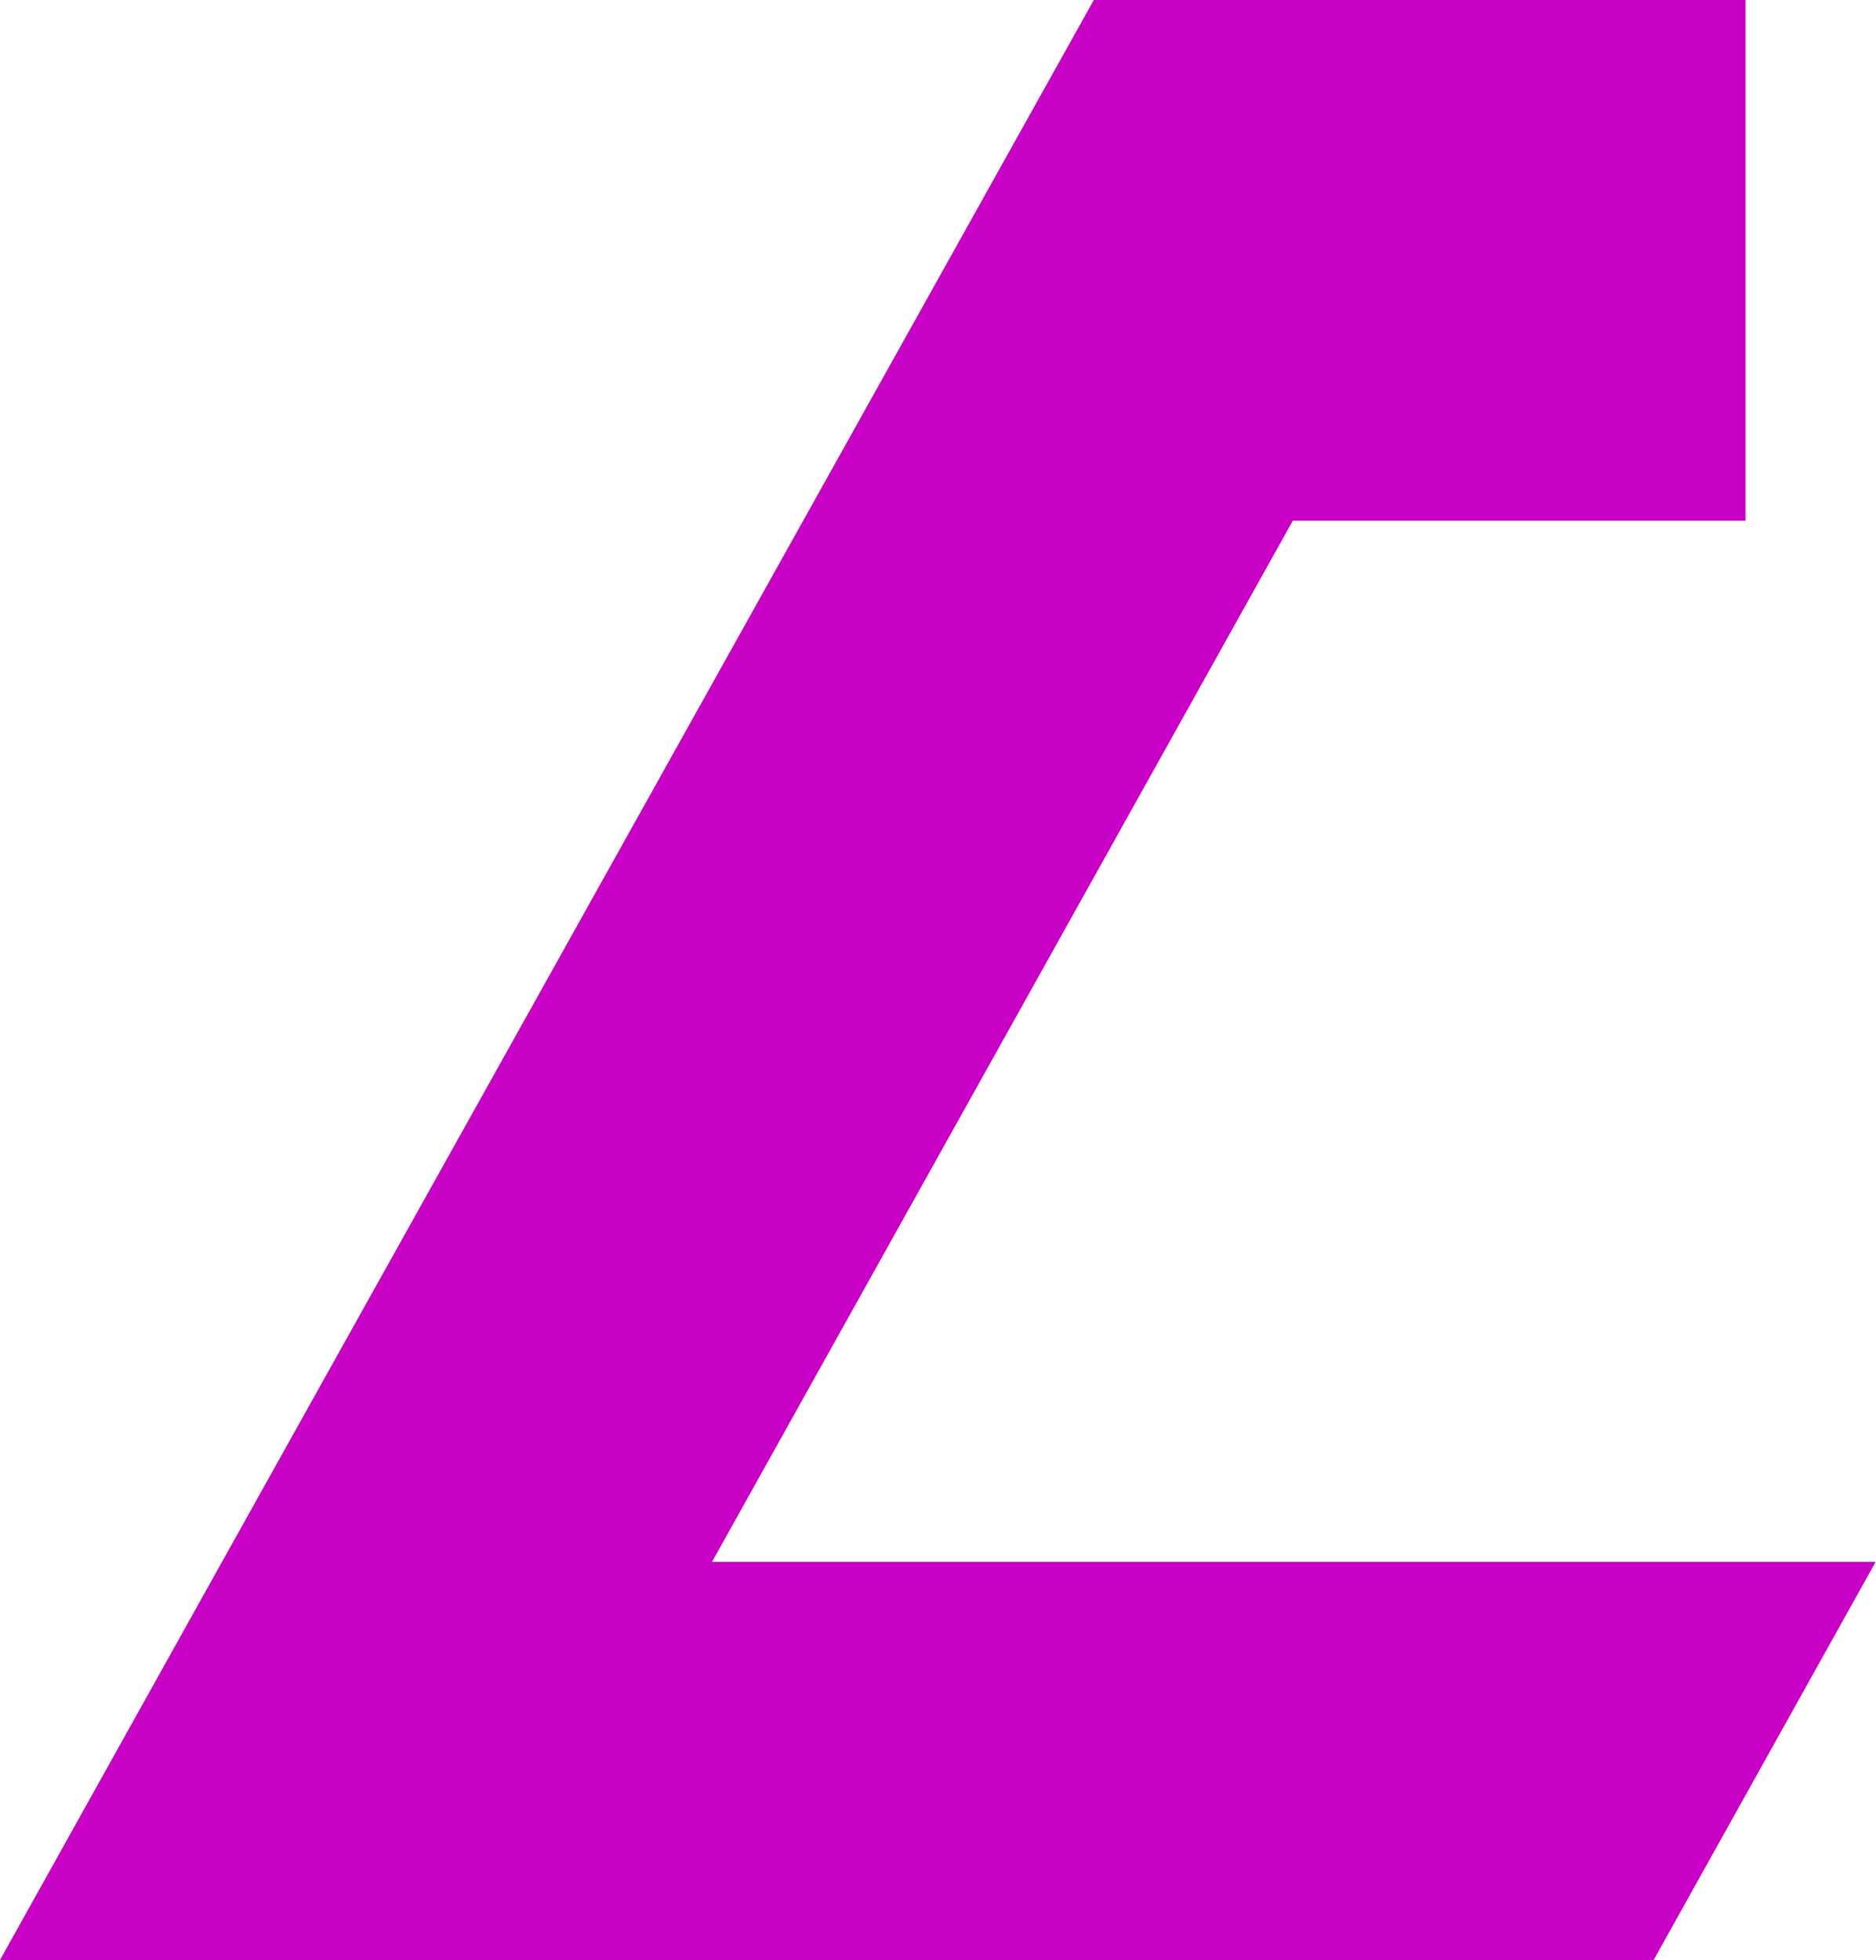
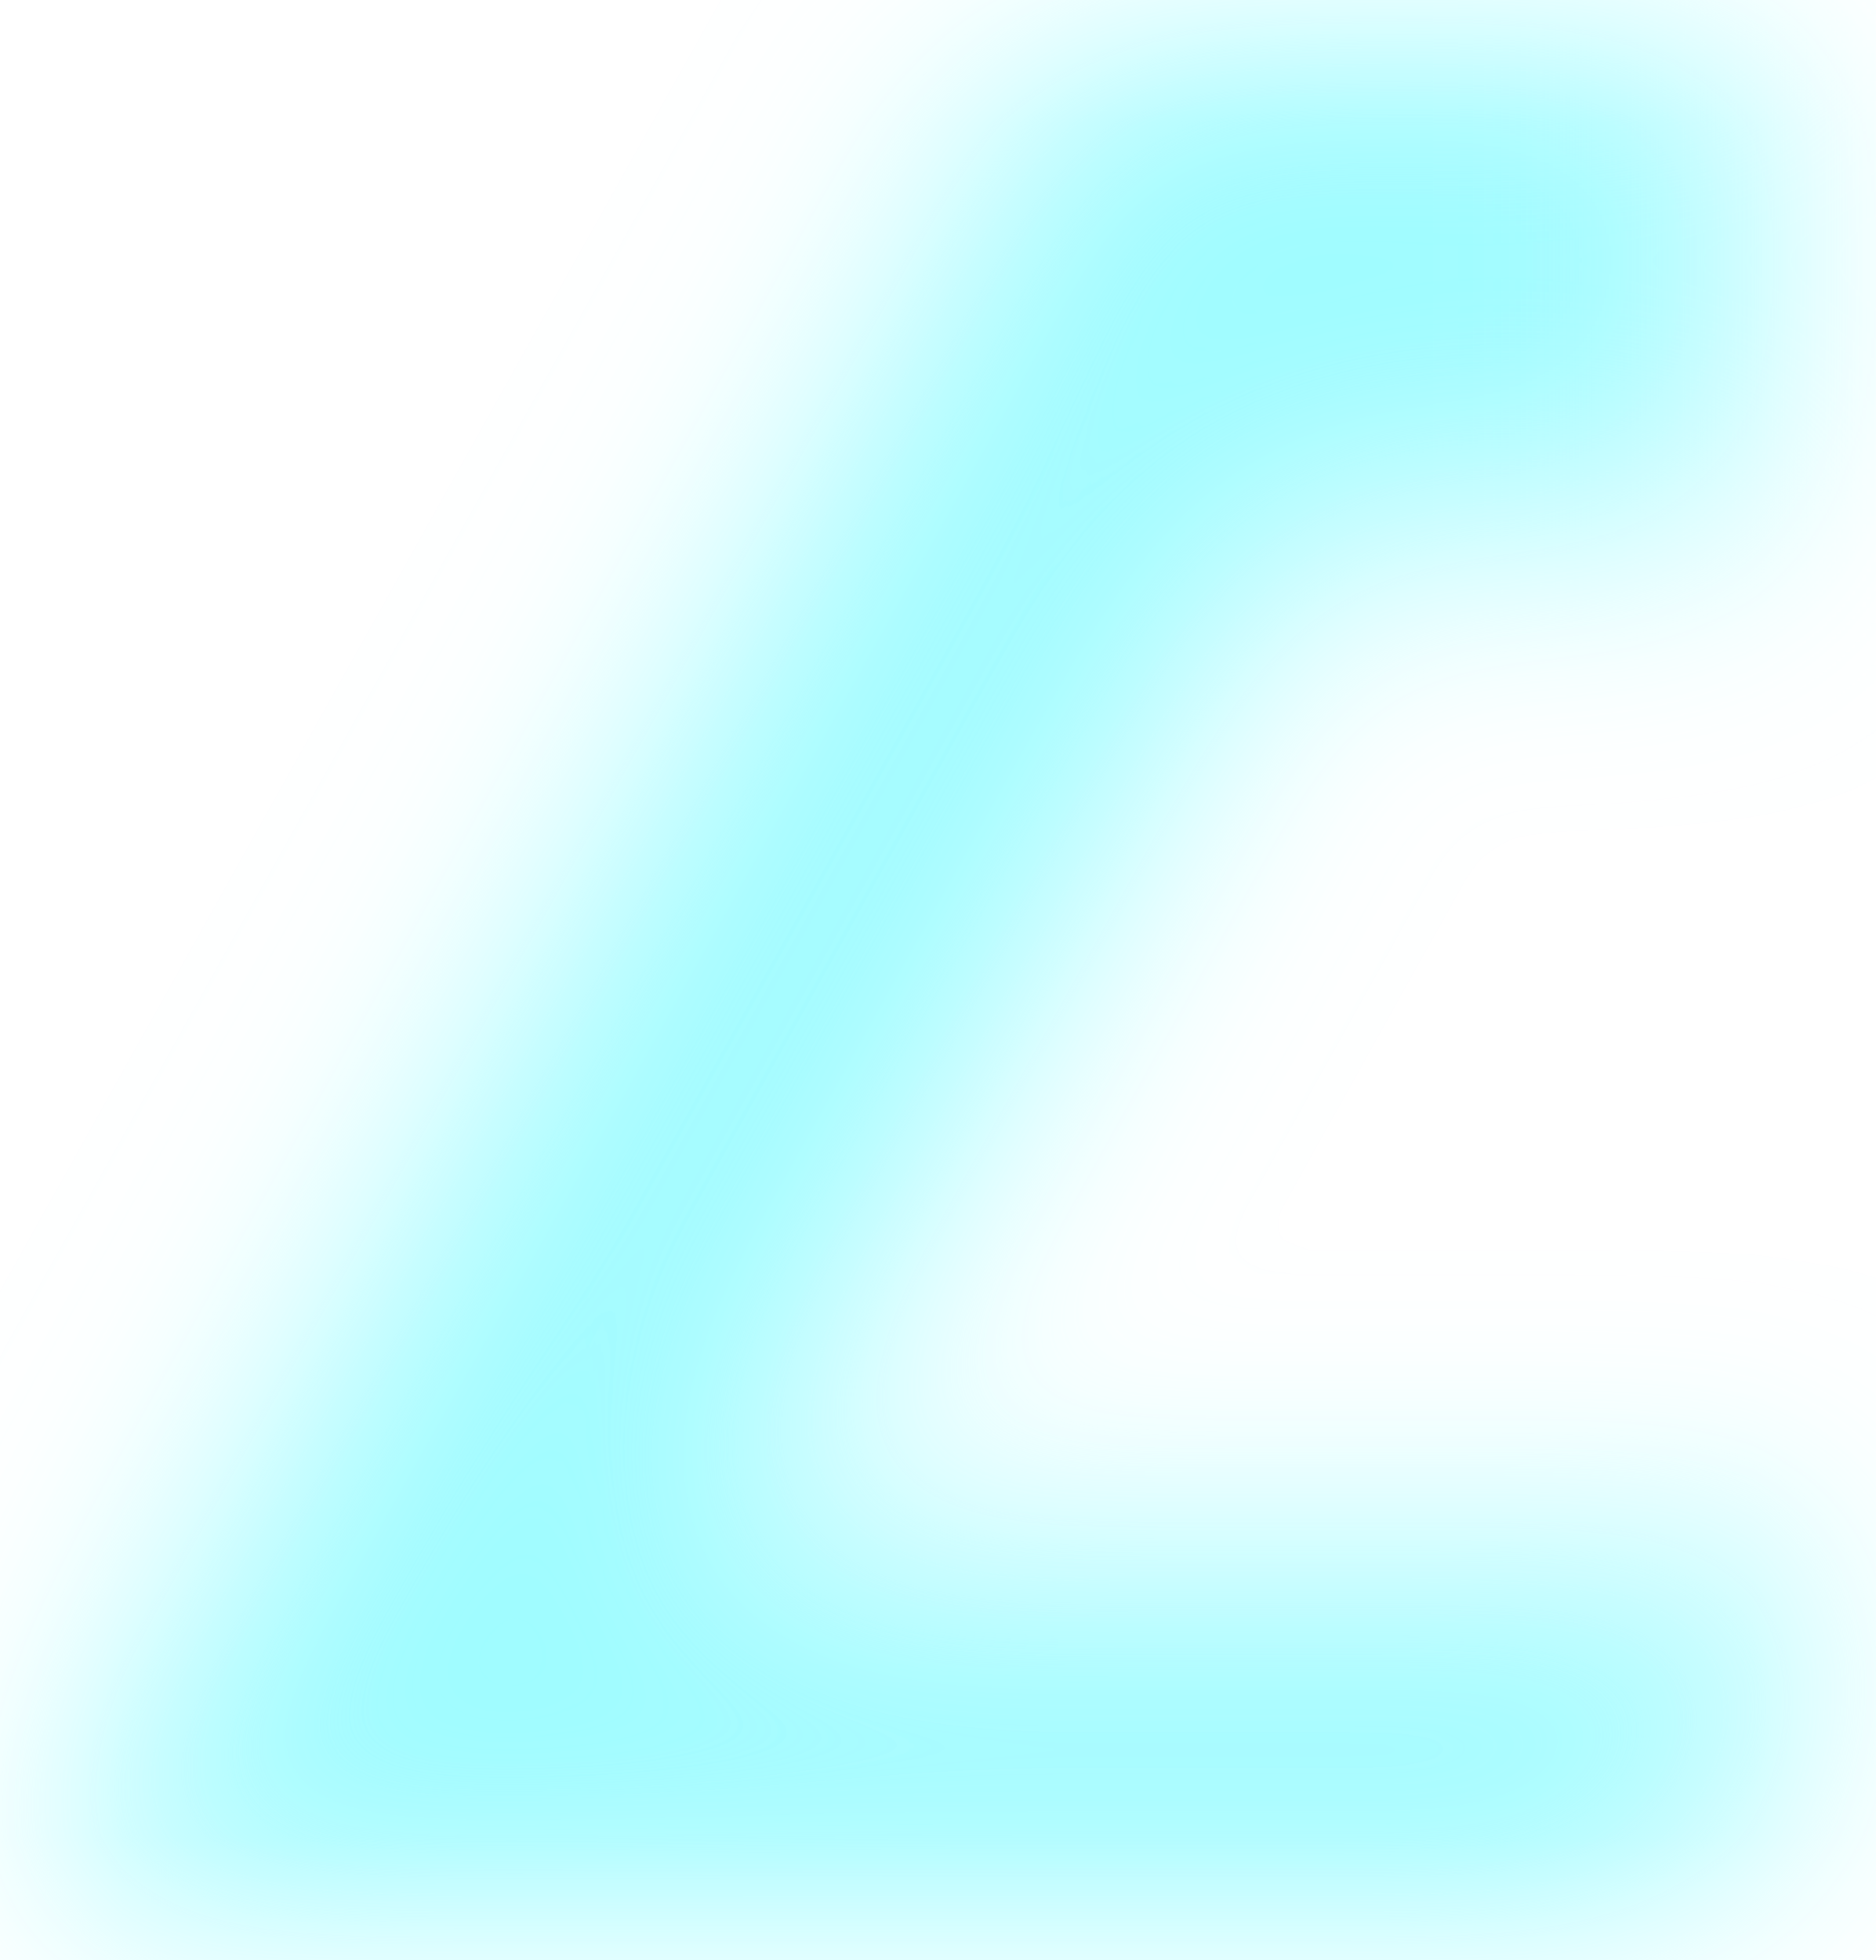
<svg xmlns="http://www.w3.org/2000/svg" id="svg2751" height="150" width="143.553" version="1.0">
  <defs id="defs2753" />
  <g id="layer1" transform="translate(-375.9267,204.0661)">
-     <path style="fill:#c900c6;fill-opacity:1;stroke:none;stroke-width:6;stroke-linecap:butt;stroke-linejoin:round;stroke-miterlimit:4;stroke-dashoffset:3.6;stroke-opacity:1" id="rect3634" d="m 459.642,-204.066 -66.723,119.531 -16.992,30.469 h 126.561 l 16.992,-30.469 h -89.061 l 44.457,-79.688 h 34.644 v -39.844 h -12.378 -22.779 z" />
+     <path style="     fill:#9efcff;     filter:blur(10px);fill-opacity:1;stroke:none;stroke-width:6;stroke-linecap:butt;stroke-linejoin:round;stroke-miterlimit:4;stroke-dashoffset:3.6;stroke-opacity:1" id="rect3634" d="m 459.642,-204.066 -66.723,119.531 -16.992,30.469 h 126.561 l 16.992,-30.469 h -89.061 l 44.457,-79.688 h 34.644 v -39.844 h -12.378 -22.779 z" />
  </g>
</svg>
